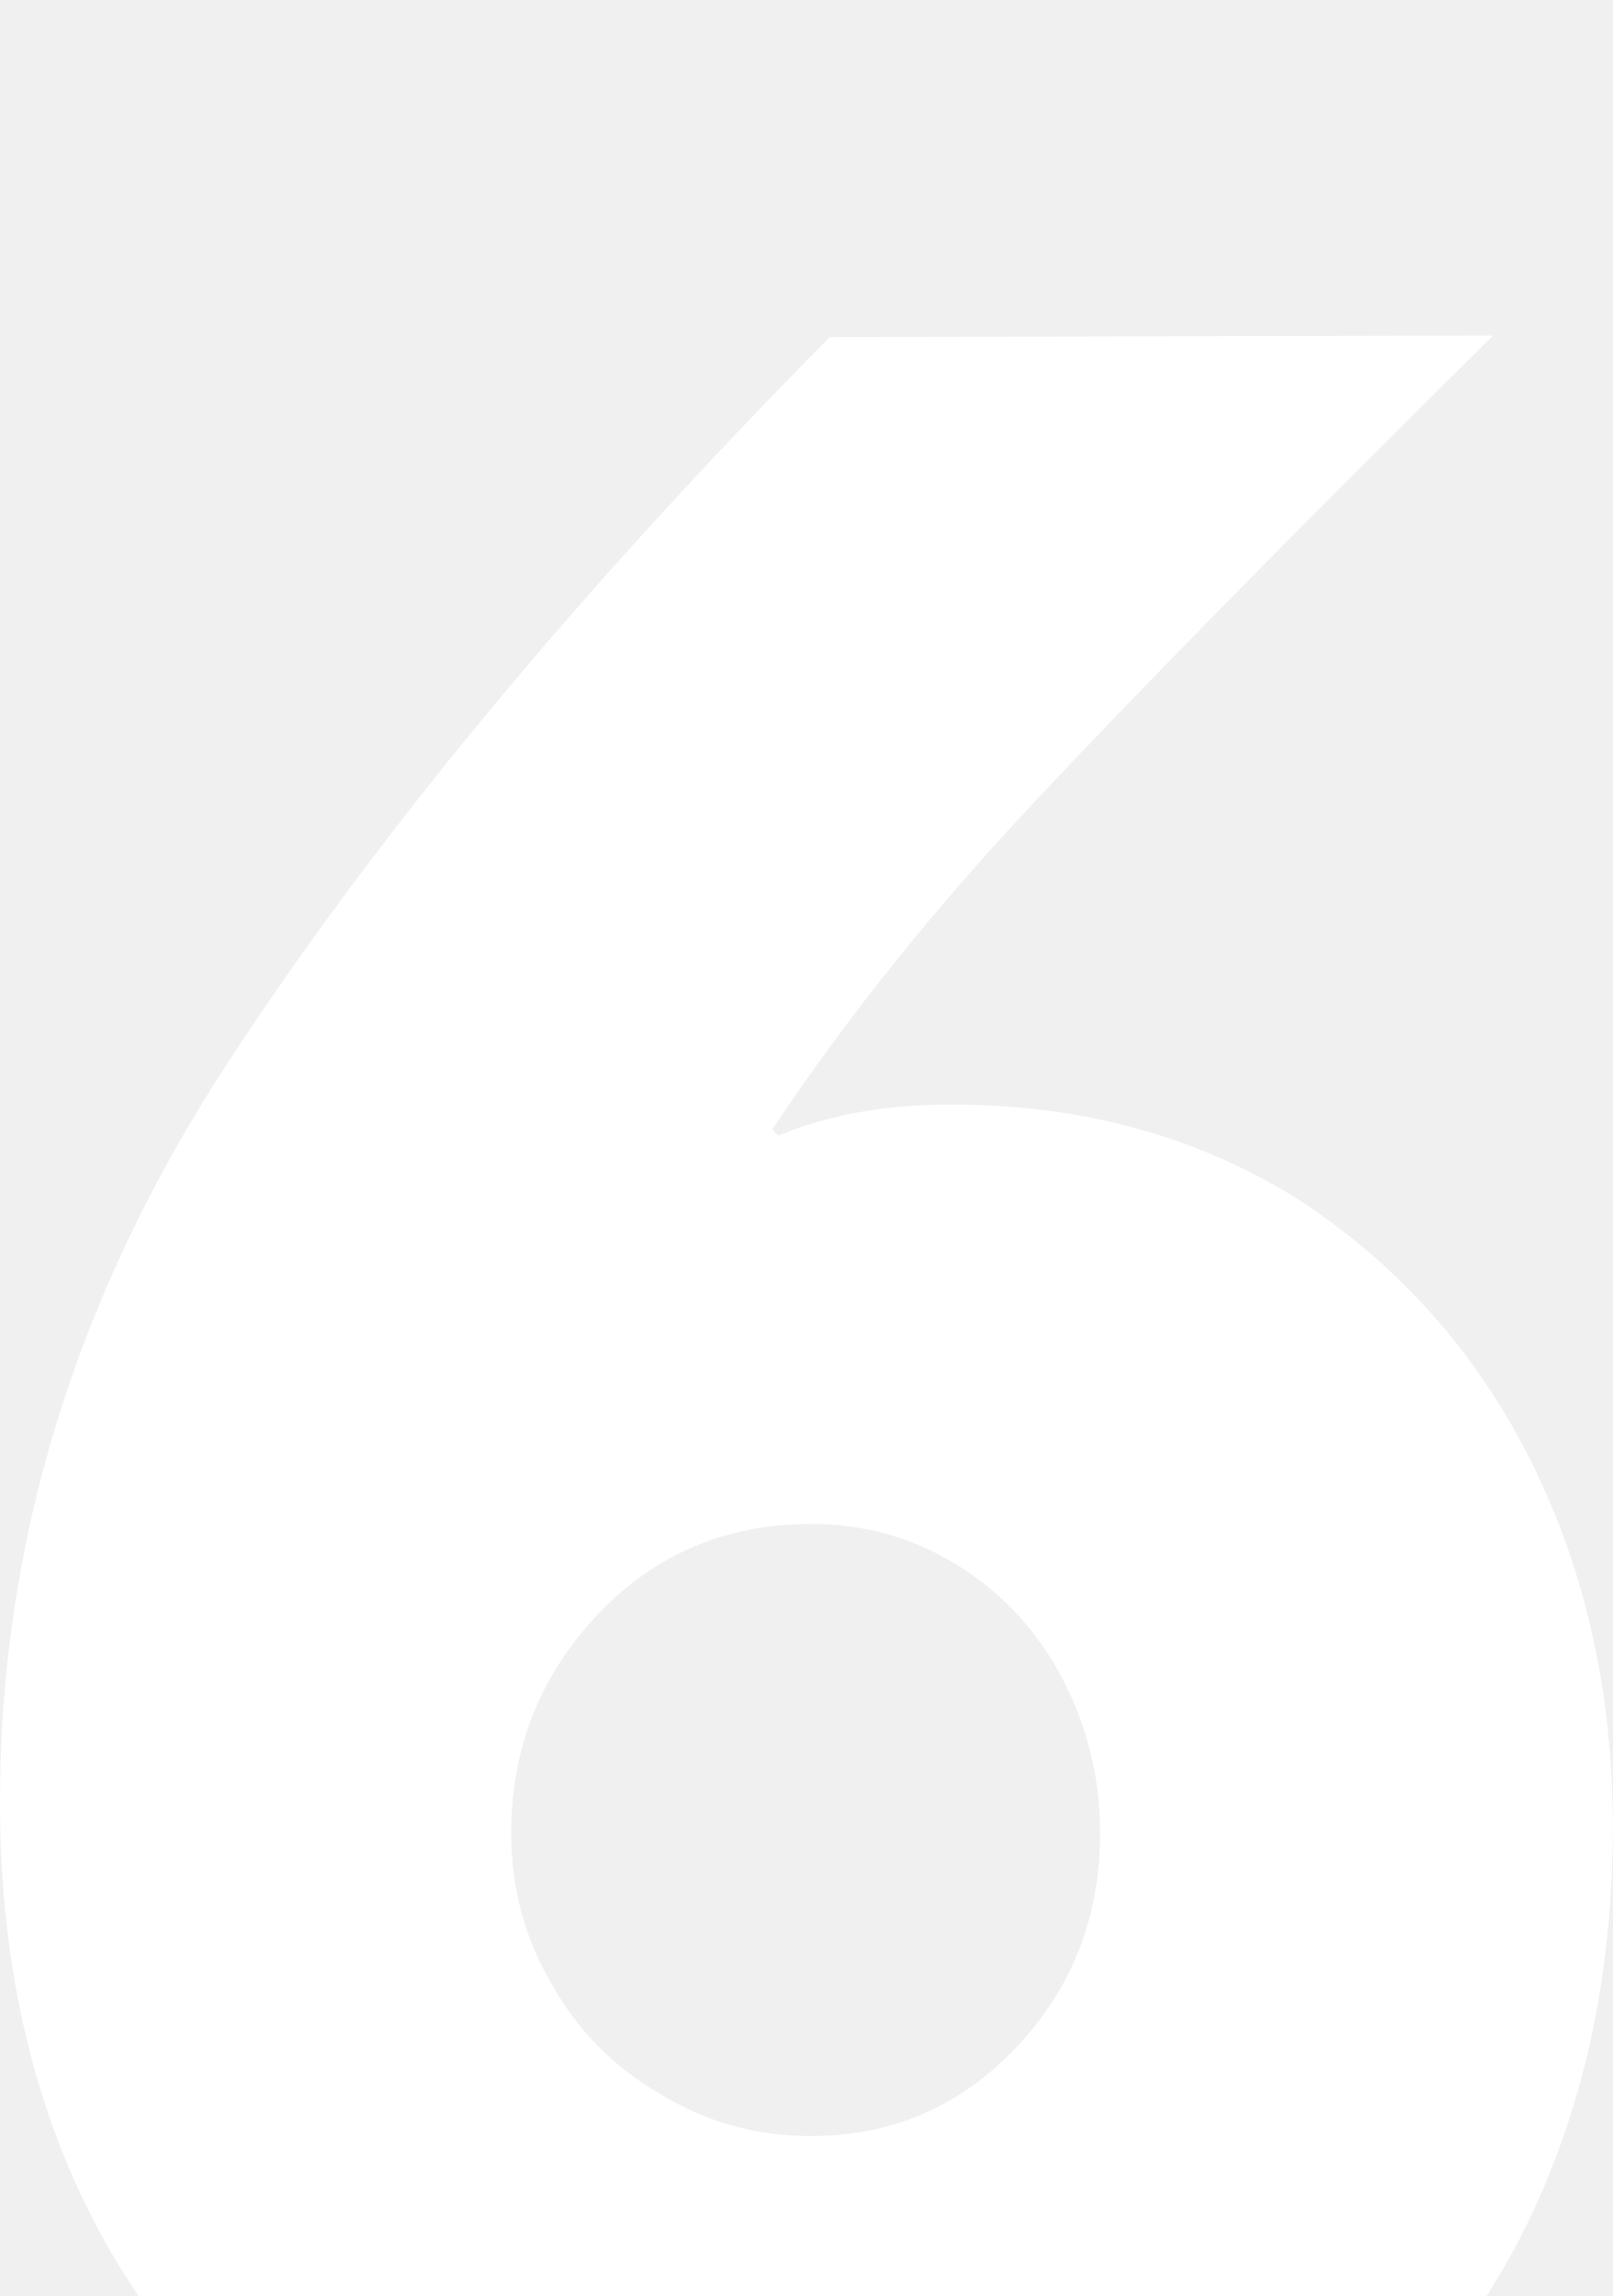
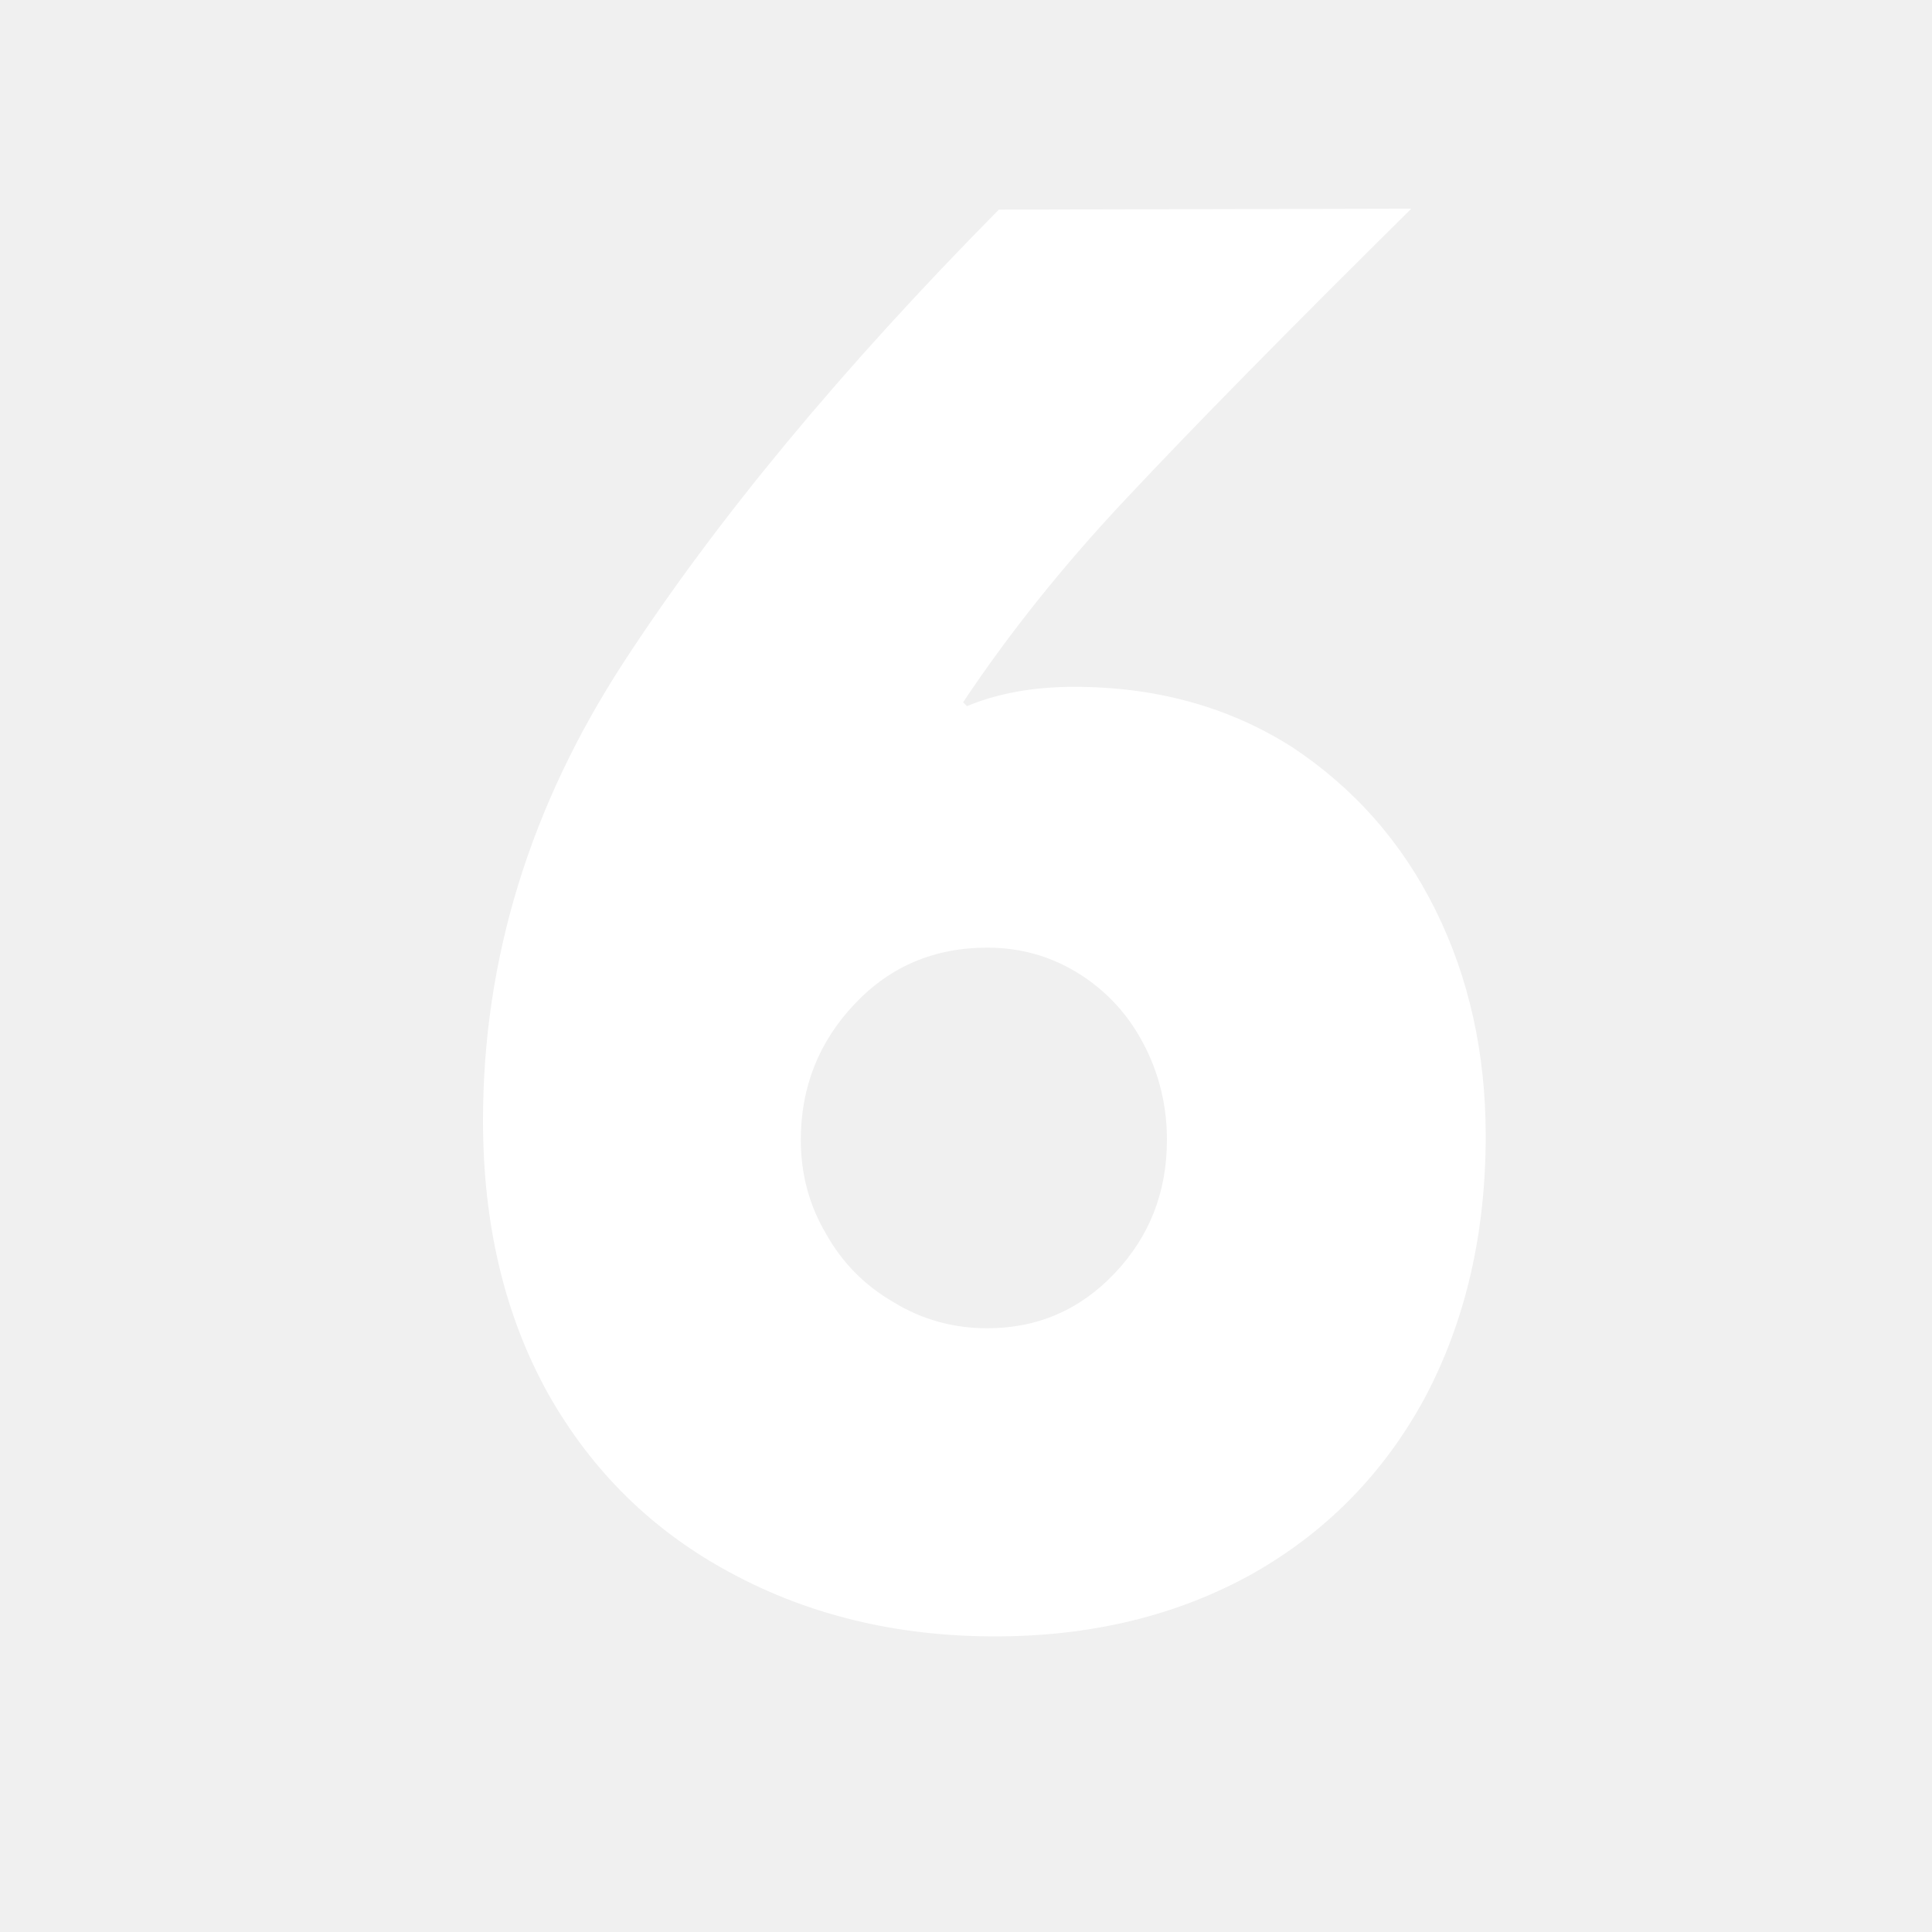
- <svg xmlns="http://www.w3.org/2000/svg" version="1.1">
+ <svg xmlns="http://www.w3.org/2000/svg" viewBox="-50 0 200 200" version="1.1">
  <path fill="#FFF" transform="scale(0.1, -0.1) translate(0, -1638)" d="M961 1422q-192 -190 -295 -300q-97 -103 -169 -211l4 -4q48 20 111 20q127 0 225 -62q97 -64 149 -169t52 -234q0 -152 -63 -271q-64 -118 -180 -183q-116 -64 -265 -64q-152 0 -274 66q-121 65 -189 186q-67 121 -67 282q0 251 146 475q144 221 388 468zM355 361 q25 -45 70 -71q44 -27 97 -27q78 0 132 57t54 138q0 53 -24 99t-67 73t-95 27q-82 0 -137 -58q-56 -59 -56 -141q0 -53 26 -97z" />
</svg>
